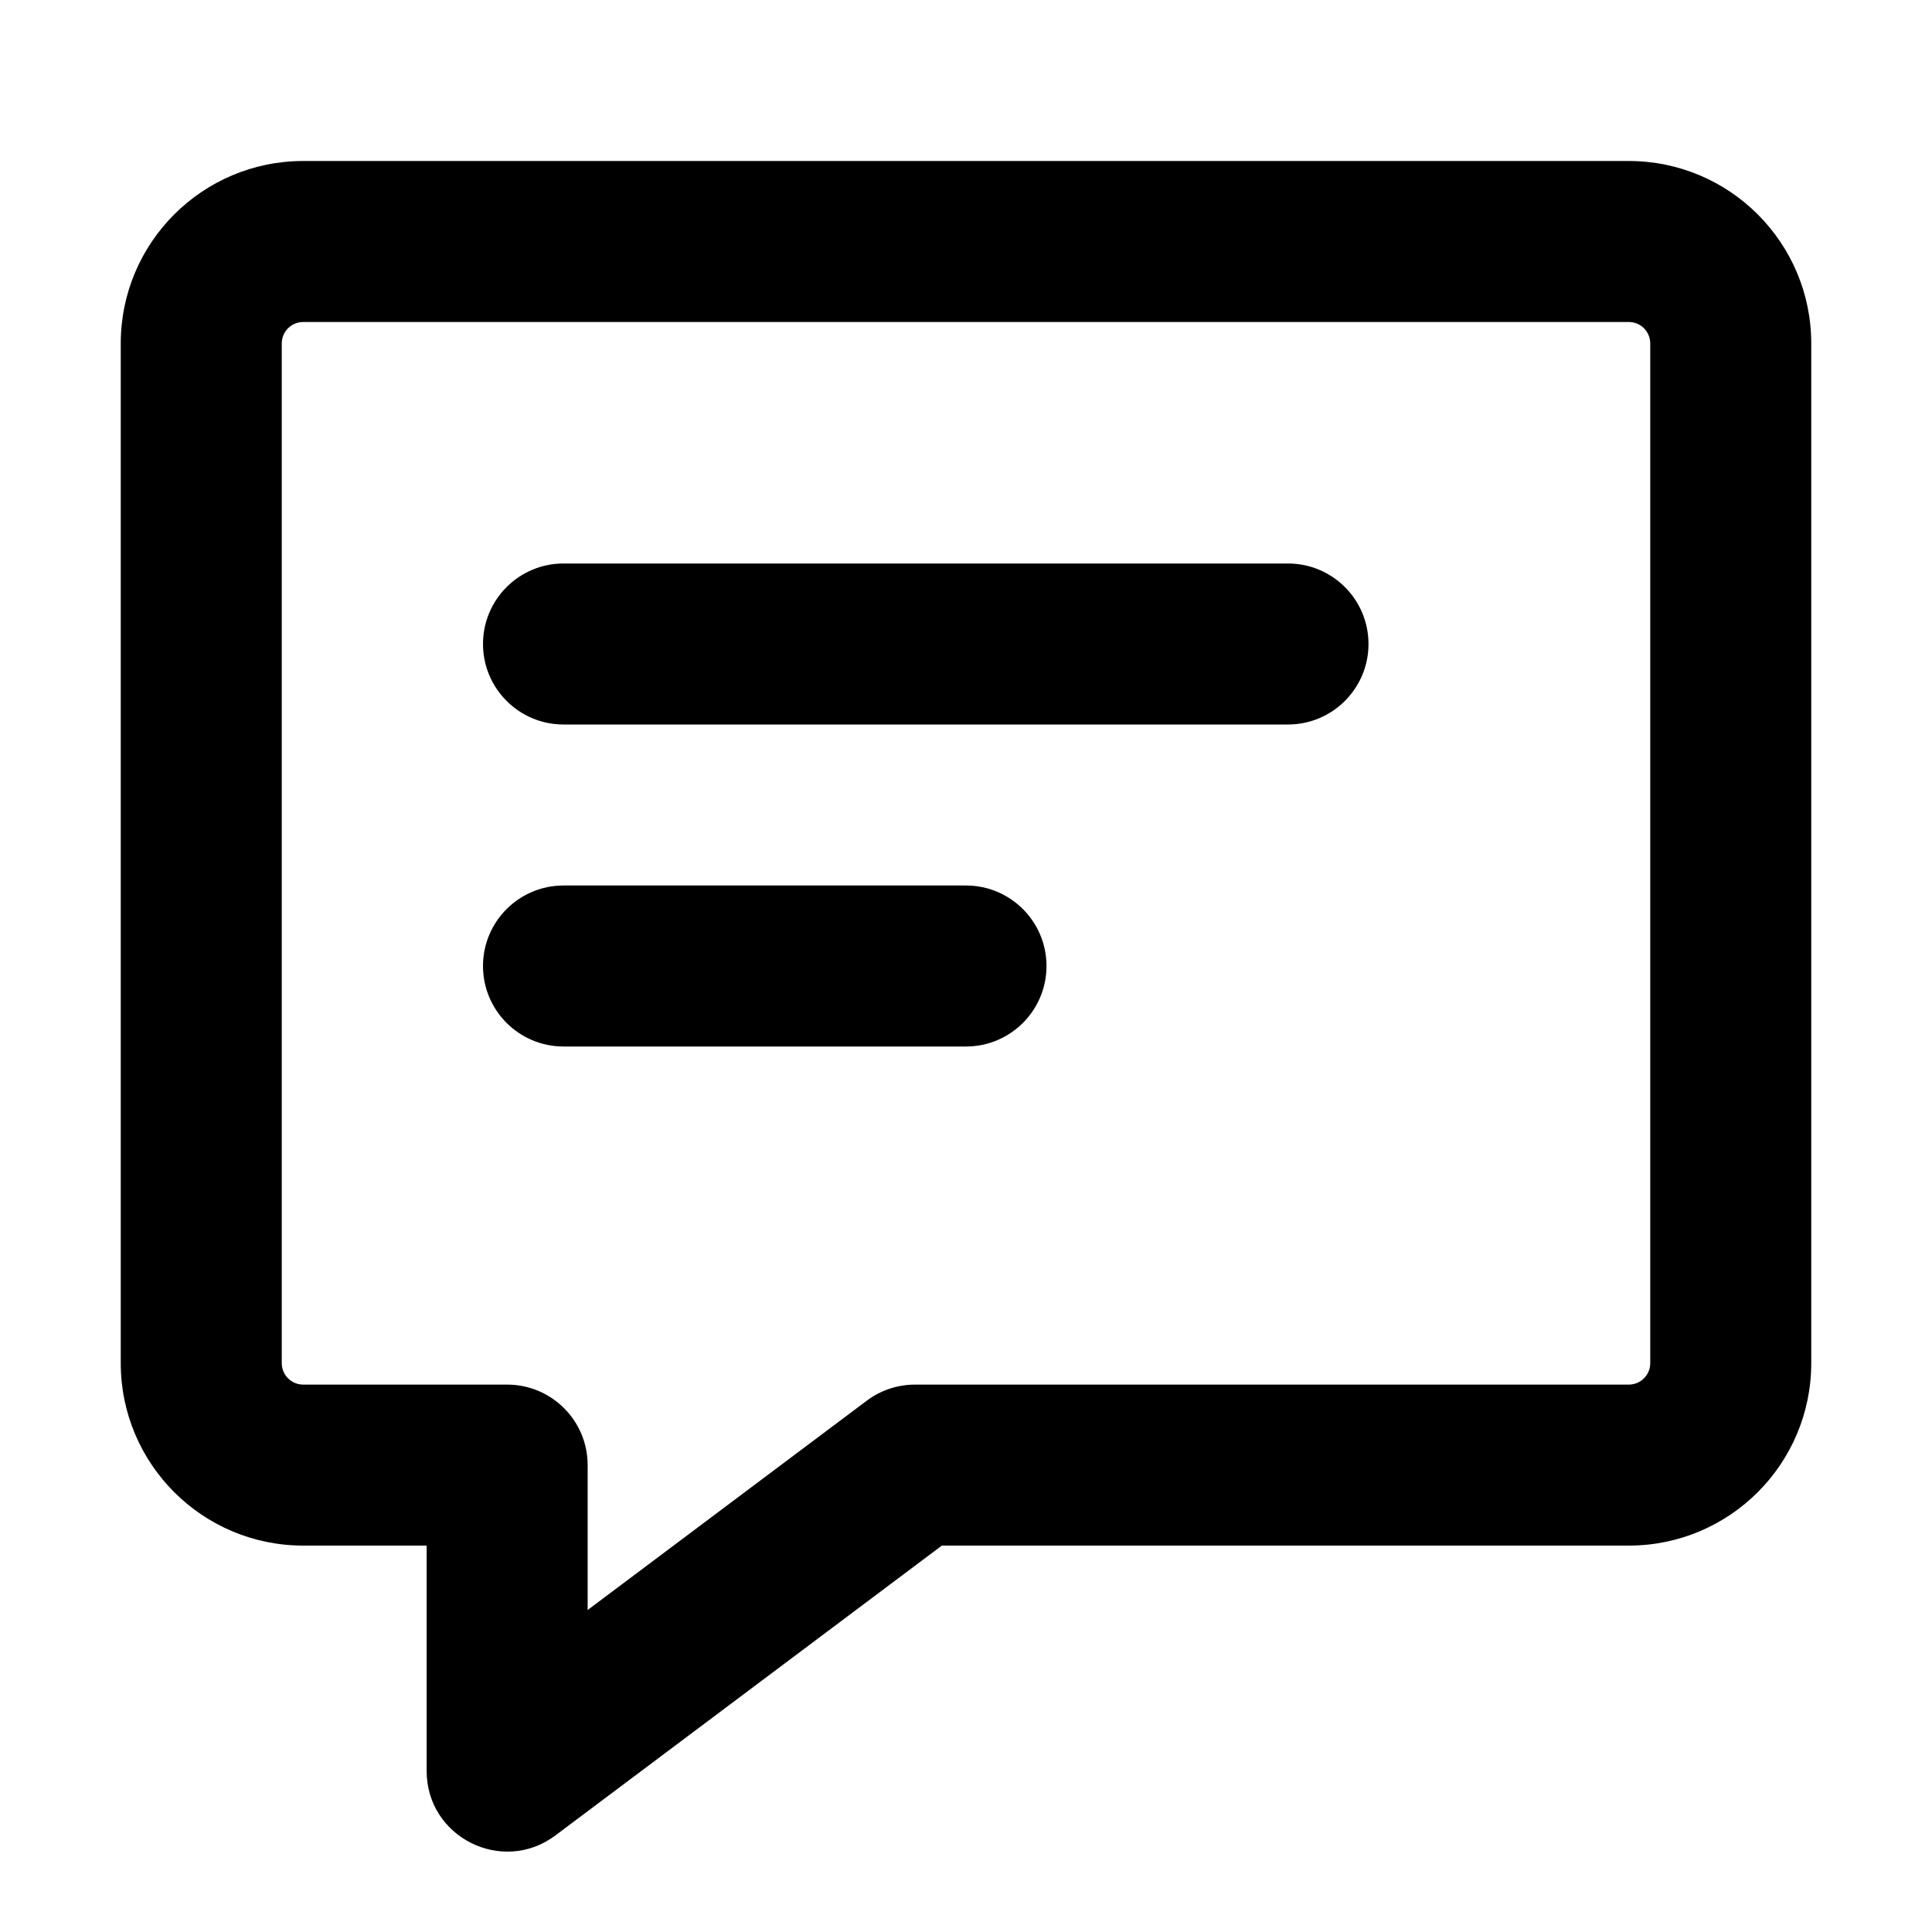
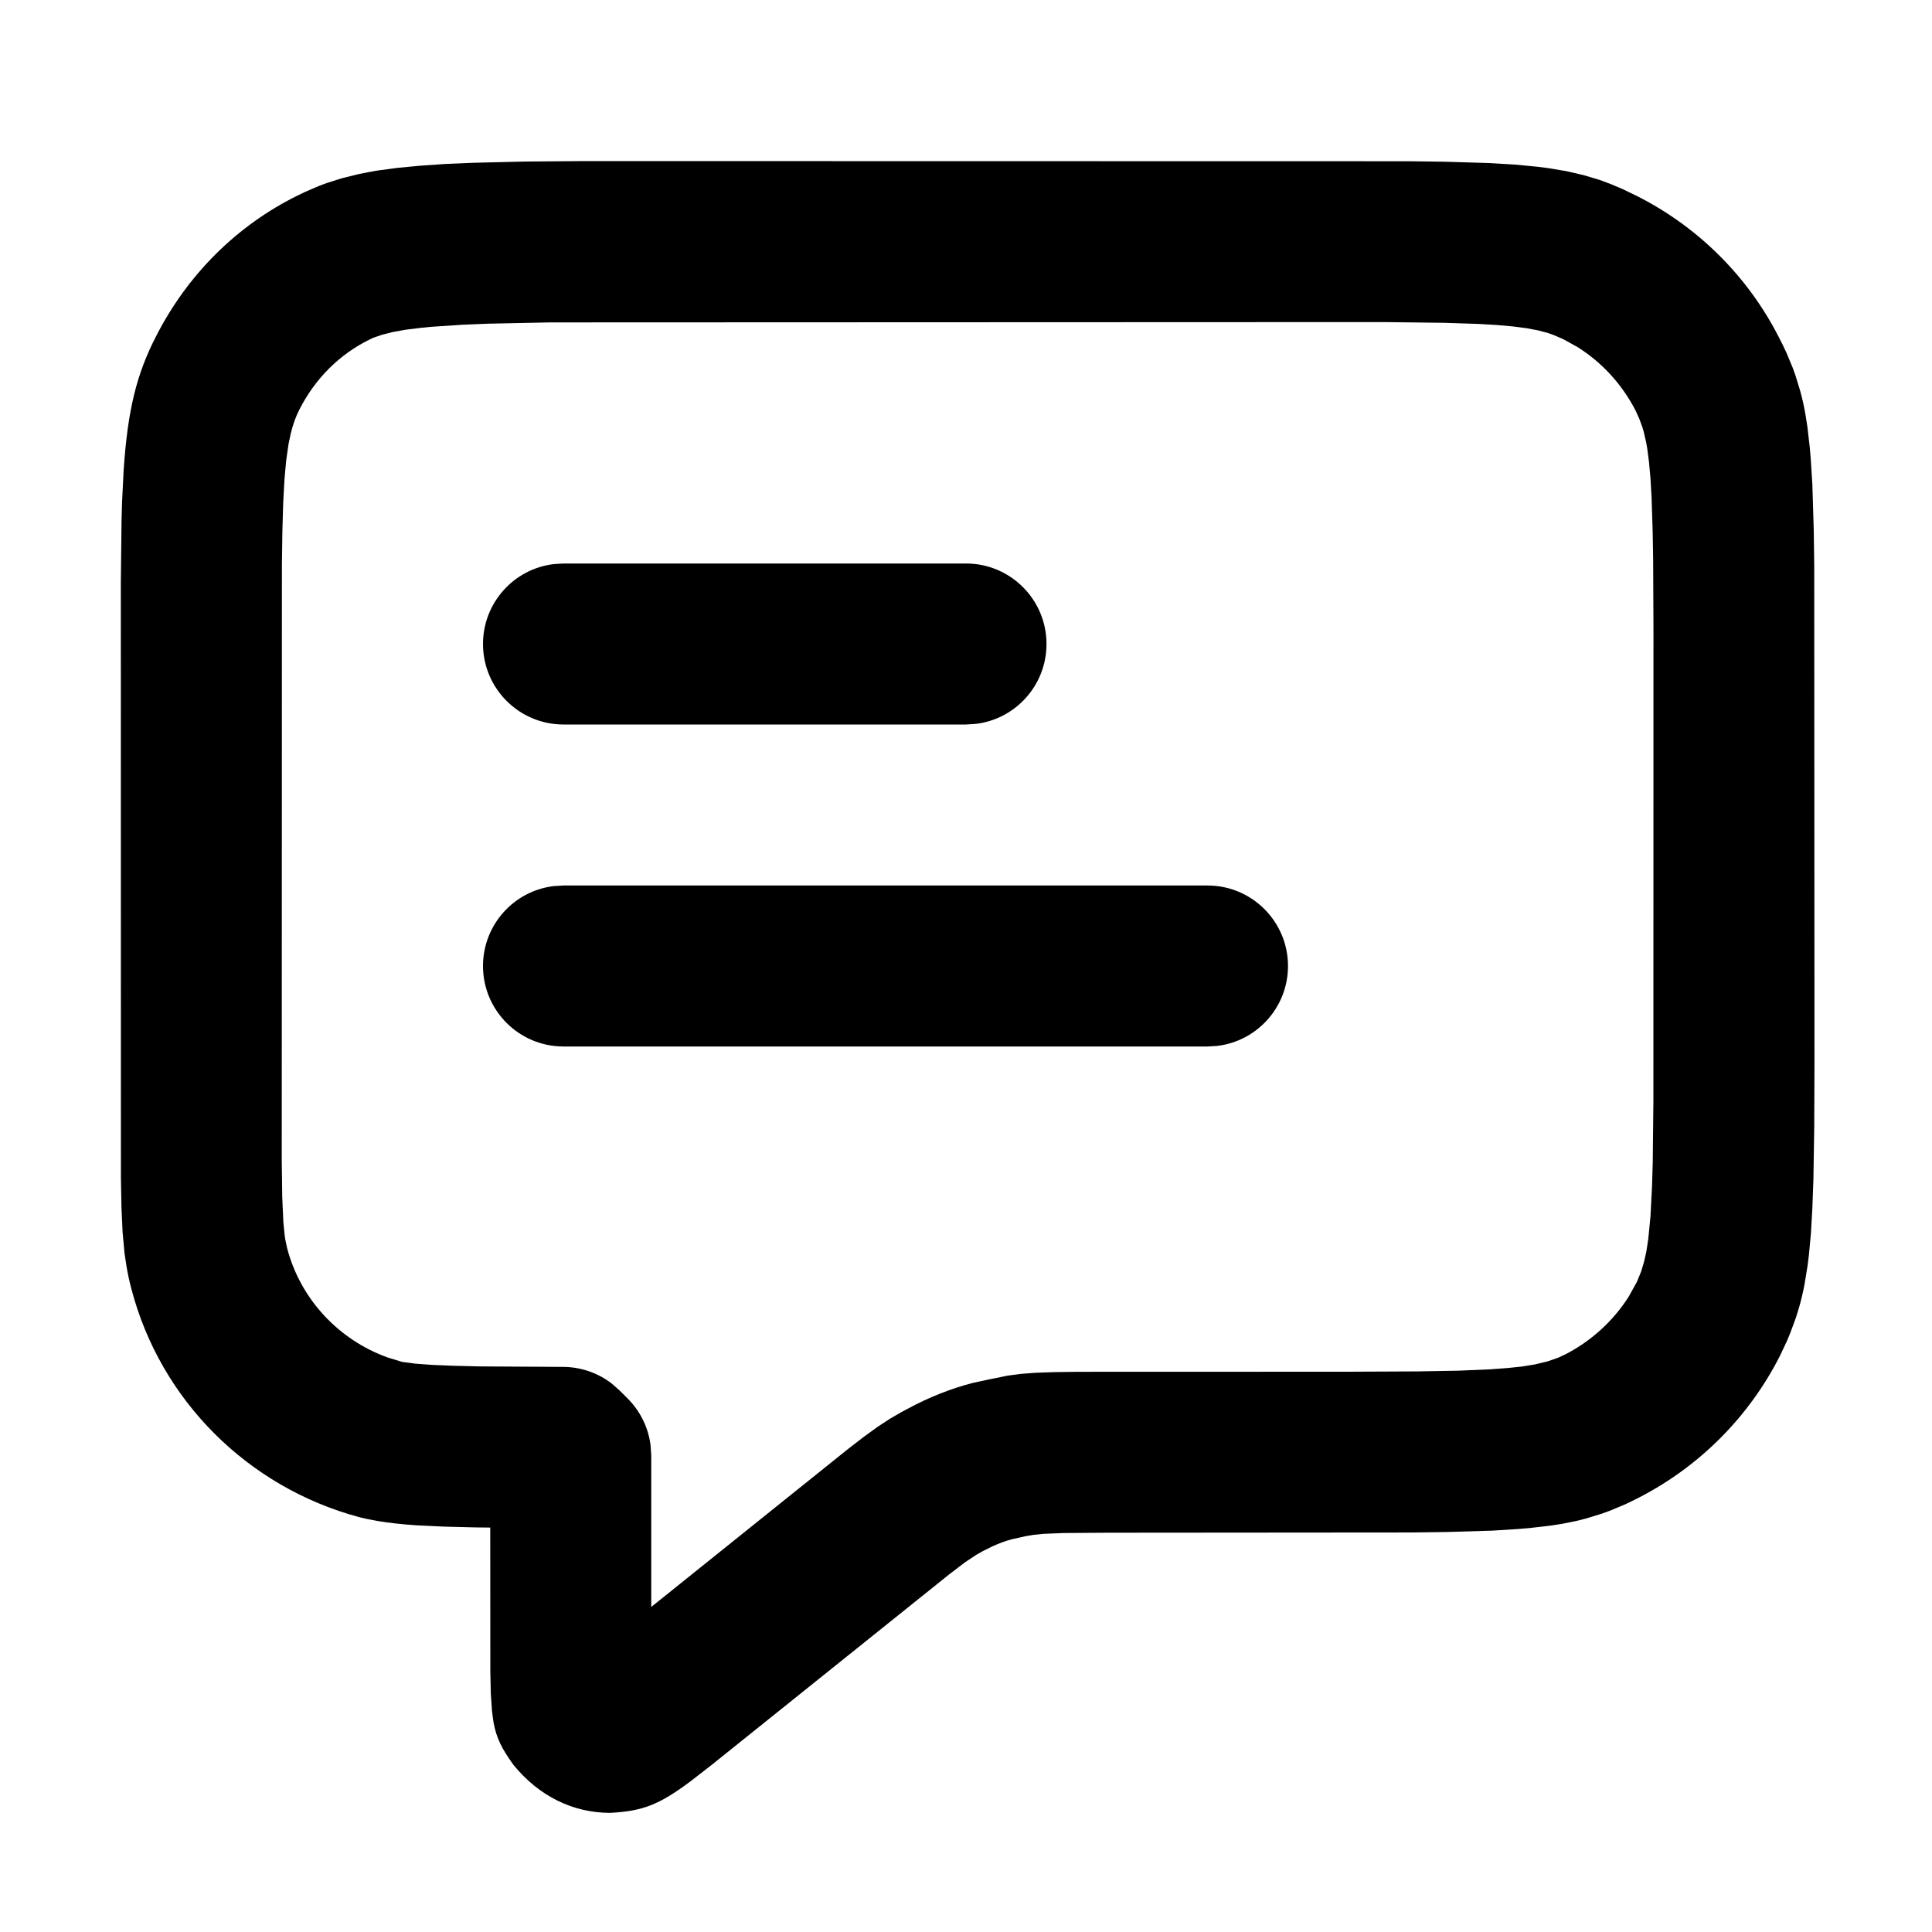
- <svg xmlns="http://www.w3.org/2000/svg" width="24" height="24" viewBox="0 0 24 24">
-   <path d="M3.767,19.2 C2.515,19.2 1.5,18.185 1.5,16.933 L1.5,4.267 C1.5,3.015 2.515,2 3.767,2 L20.233,2 C21.485,2 22.5,3.015 22.5,4.267 L22.5,16.933 C22.5,18.185 21.485,19.2 20.233,19.2 L11.7,19.2 L6.9,22.8 C6.241,23.294 5.3,22.824 5.3,22 L5.3,19.2 L3.767,19.2 Z M10.767,17.4 C10.94,17.27 11.15,17.2 11.367,17.2 L20.233,17.2 C20.381,17.2 20.5,17.081 20.5,16.933 L20.5,4.267 C20.5,4.119 20.381,4 20.233,4 L3.767,4 C3.619,4 3.5,4.119 3.5,4.267 L3.5,16.933 C3.5,17.081 3.619,17.2 3.767,17.2 L6.3,17.2 C6.852,17.2 7.3,17.648 7.3,18.2 L7.3,20 L10.767,17.4 Z M7,9 C6.448,9 6,8.552 6,8 C6,7.448 6.448,7 7,7 L16,7 C16.552,7 17,7.448 17,8 C17,8.552 16.552,9 16,9 L7,9 Z M7,13 C6.448,13 6,12.552 6,12 C6,11.448 6.448,11 7,11 L12,11 C12.552,11 13,11.448 13,12 C13,12.552 12.552,13 12,13 L7,13 Z" />
+ <svg xmlns="http://www.w3.org/2000/svg" width="24px" height="24px" viewBox="0 0 24 24" version="1.1">
+   <g id="Icons" stroke="none" stroke-width="1" fill="none" fill-rule="evenodd">
+     <g id="Glyphs" transform="translate(-318, -58)" fill="#000000" fill-rule="nonzero">
+       <path d="M325.251,60.001 L335.504,60.003 L335.947,60.009 L336.509,60.026 L336.825,60.045 L337.103,60.072 L337.23,60.088 L337.462,60.127 L337.674,60.176 L337.871,60.235 L338.013,60.288 L338.153,60.347 L338.343,60.439 C339.102,60.825 339.715,61.438 340.099,62.192 L340.147,62.287 L340.191,62.38 L340.269,62.567 L340.303,62.661 L340.363,62.857 C340.388,62.947 340.409,63.041 340.427,63.142 L340.452,63.3 L340.482,63.561 L340.494,63.705 L340.514,64.022 L340.531,64.586 L340.537,65.031 L340.54,71.22 L340.537,72.002 L340.527,72.644 L340.514,73.005 L340.496,73.321 L340.47,73.599 L340.454,73.725 L340.416,73.958 C340.397,74.057 340.375,74.149 340.35,74.237 L340.31,74.367 L340.24,74.557 L340.201,74.652 L340.111,74.843 C339.728,75.597 339.118,76.211 338.368,76.599 L338.273,76.647 L338.18,76.691 L337.993,76.769 L337.899,76.803 L337.704,76.863 C337.614,76.888 337.52,76.908 337.419,76.927 L337.261,76.952 L337,76.982 L336.857,76.994 L336.541,77.014 L335.979,77.031 L335.535,77.037 L331.74,77.04 L331.207,77.044 L330.961,77.054 L330.842,77.066 L330.741,77.083 L330.571,77.121 C330.492,77.142 330.414,77.17 330.333,77.207 L330.21,77.268 L330.132,77.312 L329.991,77.405 L329.793,77.556 L326.842,79.923 L326.578,80.128 C326.184,80.422 325.984,80.498 325.58,80.52 C325.125,80.52 324.699,80.319 324.376,79.921 C324.239,79.729 324.167,79.598 324.13,79.392 L324.112,79.258 L324.097,79.04 L324.091,78.763 L324.09,76.976 L323.905,76.974 L323.508,76.964 L323.174,76.948 C322.983,76.935 322.823,76.917 322.683,76.893 L322.549,76.867 L322.46,76.846 C321.075,76.473 319.994,75.392 319.633,74.014 C319.607,73.918 319.587,73.823 319.57,73.722 L319.547,73.567 L319.523,73.308 L319.509,73.003 L319.502,72.632 L319.501,65.228 L319.51,64.463 L319.516,64.241 L319.536,63.84 C319.586,63.092 319.698,62.643 319.939,62.177 C320.328,61.412 320.946,60.797 321.703,60.426 L321.79,60.384 L321.967,60.308 L322.058,60.274 L322.248,60.214 L322.454,60.163 L322.564,60.141 L322.68,60.12 L322.931,60.086 L323.213,60.059 L323.53,60.037 L323.887,60.022 L324.509,60.007 L325.251,60.001 Z M335.936,62.01 L335.184,62.001 L324.833,62.005 L324.06,62.021 L323.745,62.034 L323.353,62.06 L323.242,62.071 L323.045,62.095 L322.882,62.124 L322.747,62.158 L322.637,62.196 L322.591,62.218 C322.219,62.4 321.915,62.702 321.719,63.088 C321.676,63.172 321.641,63.266 321.612,63.385 L321.585,63.512 L321.556,63.713 L321.545,63.828 L321.534,63.955 L321.518,64.246 L321.508,64.592 L321.502,65.001 L321.5,72.414 L321.506,72.867 L321.52,73.182 L321.535,73.335 L321.544,73.398 L321.567,73.506 C321.732,74.136 322.204,74.644 322.818,74.864 L322.996,74.918 L323.162,74.94 L323.365,74.955 L323.63,74.966 L323.957,74.974 L324.991,74.98 C325.212,74.98 325.425,75.053 325.598,75.186 L325.697,75.273 L325.797,75.373 C325.953,75.529 326.053,75.732 326.081,75.949 L326.09,76.08 L326.09,77.962 L328.527,76.006 L328.733,75.847 L328.903,75.724 L329.054,75.625 L329.199,75.541 L329.274,75.501 C329.541,75.356 329.818,75.248 330.081,75.18 L330.275,75.138 L330.515,75.089 L330.679,75.067 L330.866,75.053 L331.094,75.045 L331.38,75.041 L334.75,75.04 L335.616,75.036 L336.118,75.027 L336.516,75.01 L336.73,74.994 L336.911,74.975 L337.064,74.95 L337.223,74.912 L337.356,74.866 L337.45,74.822 C337.773,74.655 338.046,74.403 338.235,74.103 L338.334,73.924 L338.386,73.797 L338.421,73.682 L338.451,73.55 L338.475,73.395 L338.503,73.108 L338.522,72.739 L338.531,72.44 L338.539,71.685 L338.54,65.82 L338.536,64.95 L338.53,64.601 L338.516,64.168 L338.502,63.933 L338.484,63.735 L338.462,63.568 L338.449,63.494 L338.419,63.364 L338.402,63.306 L338.363,63.2 L338.319,63.103 C338.152,62.777 337.903,62.504 337.596,62.311 L337.413,62.21 L337.288,62.157 L337.233,62.138 L337.111,62.105 L336.969,62.078 L336.801,62.056 L336.603,62.038 L336.368,62.024 L335.936,62.01 Z M333,69 C333.552,69 334,69.448 334,70 C334,70.513 333.614,70.936 333.117,70.993 L333,71 L325,71 C324.448,71 324,70.552 324,70 C324,69.487 324.386,69.064 324.883,69.007 L325,69 L333,69 Z M330,65 C330.552,65 331,65.448 331,66 C331,66.513 330.614,66.936 330.117,66.993 L330,67 L325,67 C324.448,67 324,66.552 324,66 C324,65.487 324.386,65.064 324.883,65.007 L325,65 L330,65 Z" id="Shape" />
+     </g>
+   </g>
</svg>
